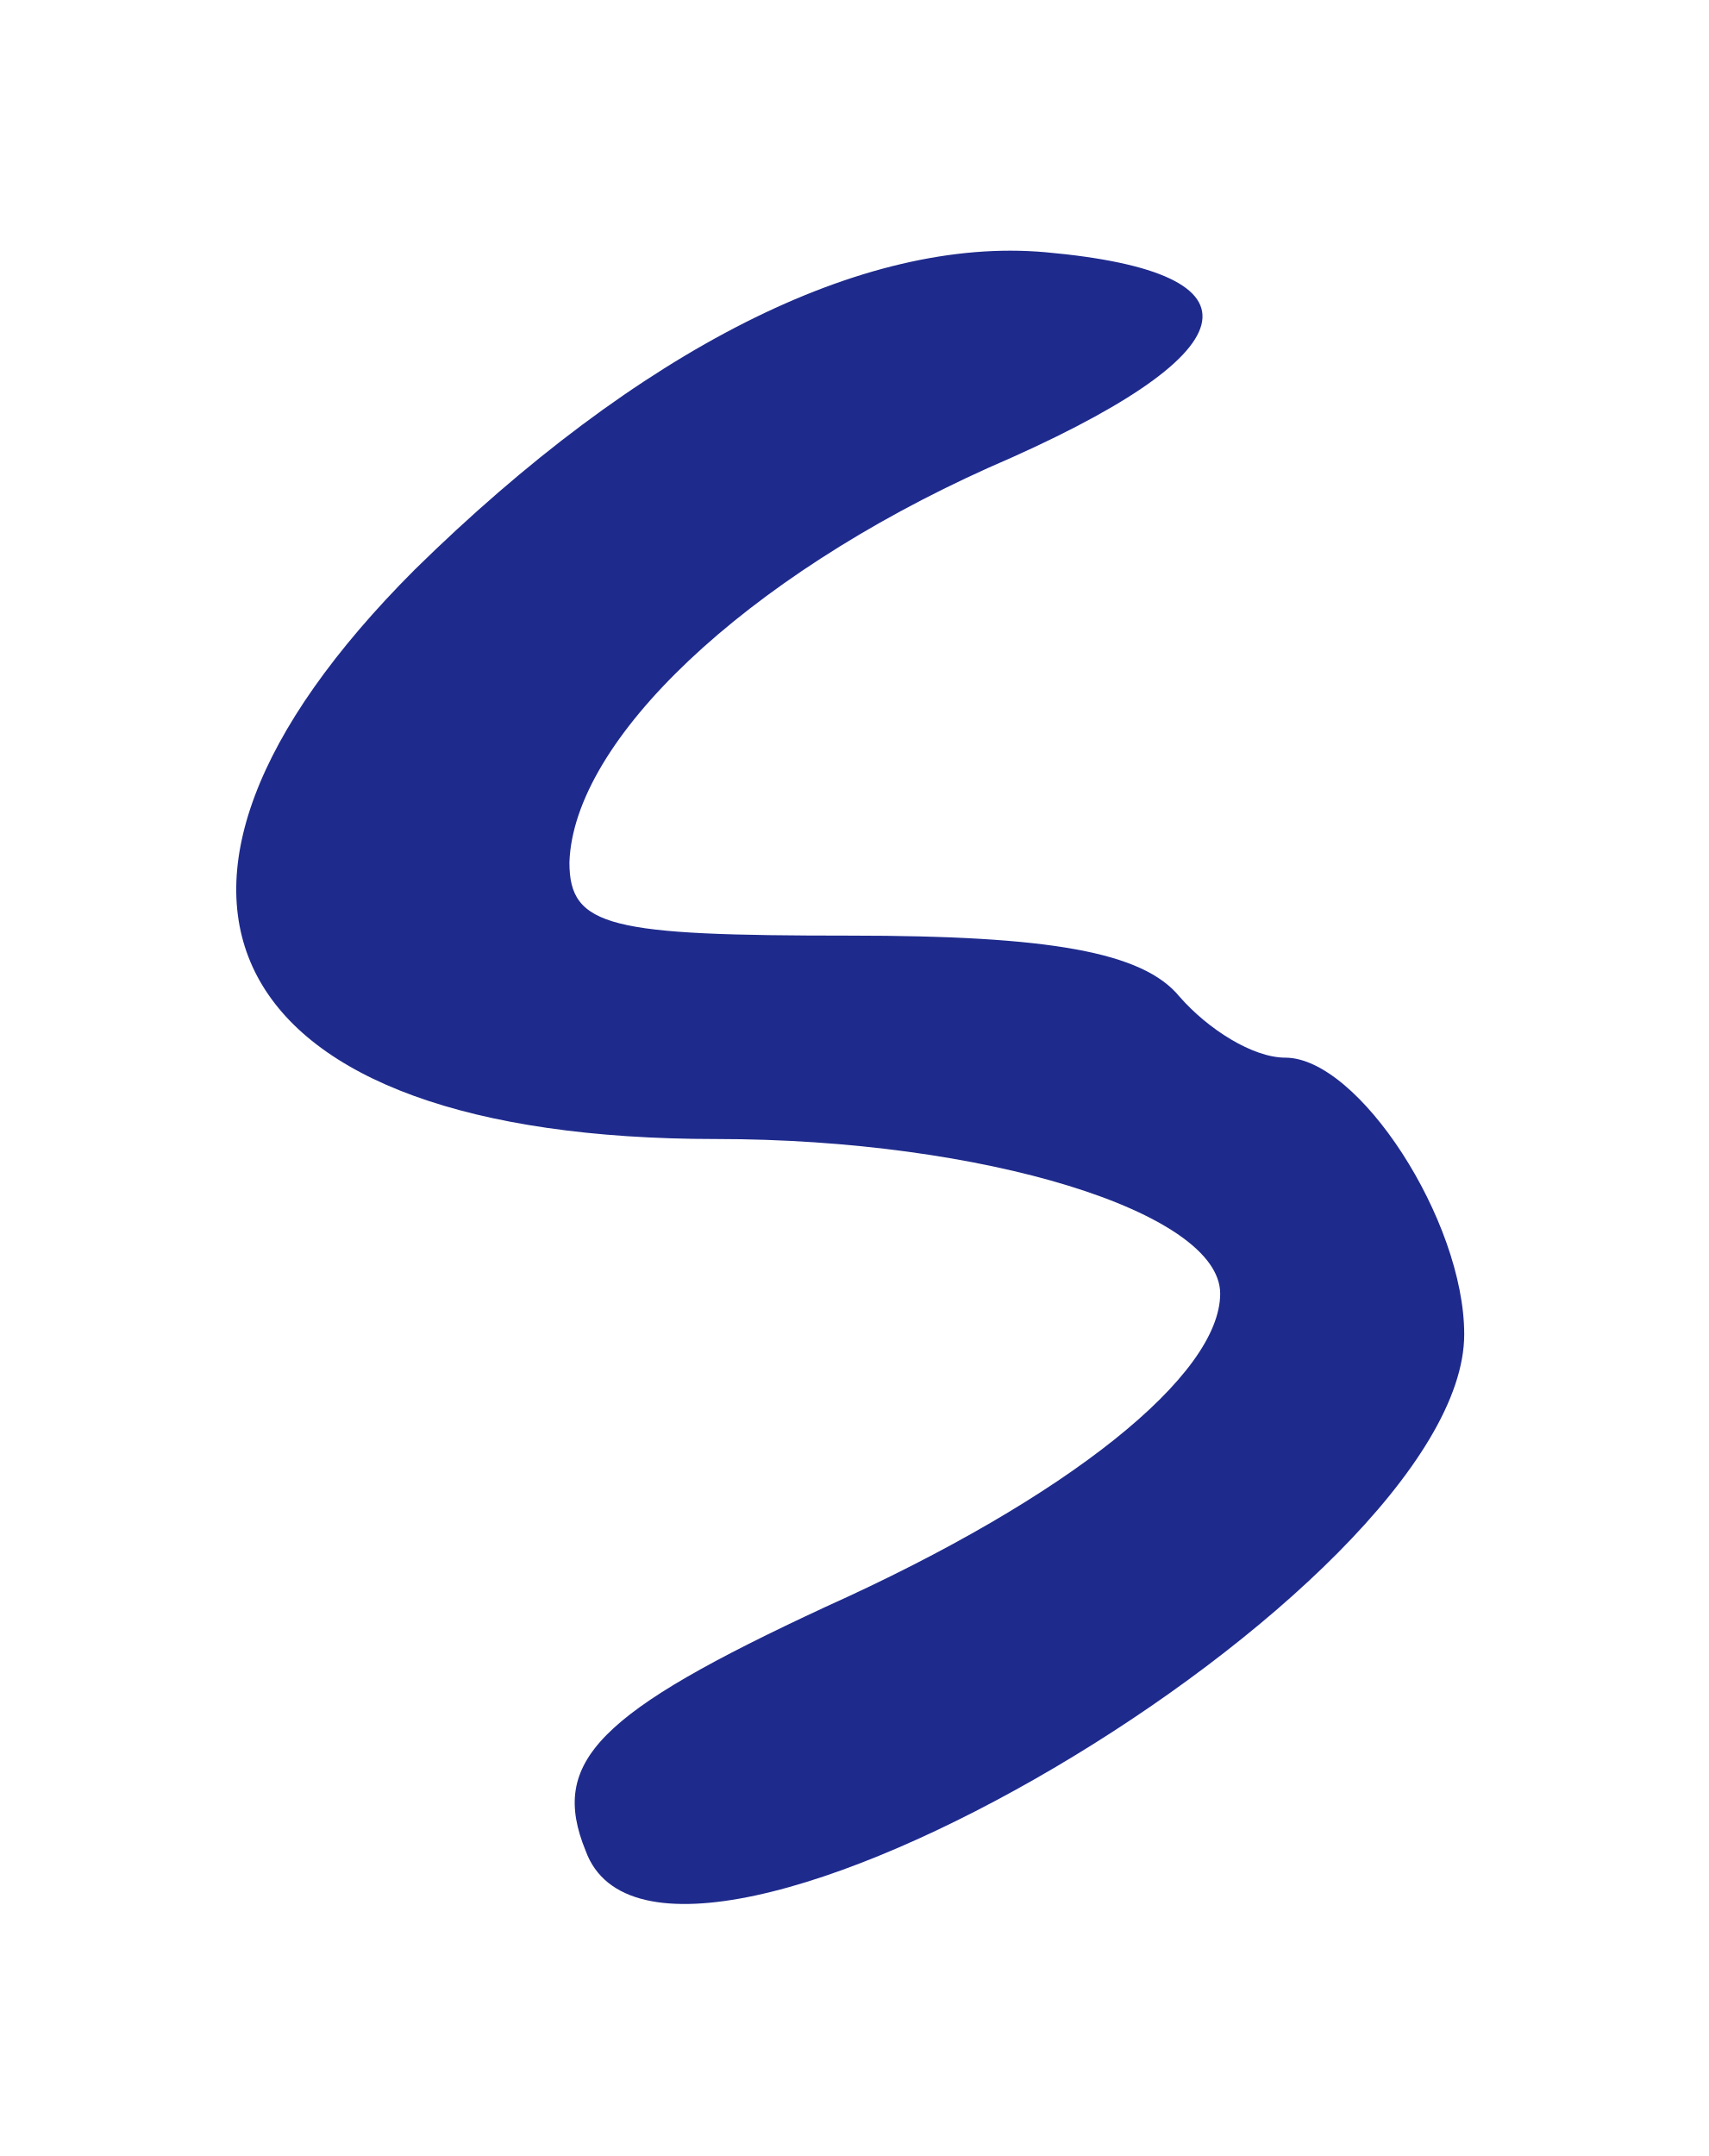
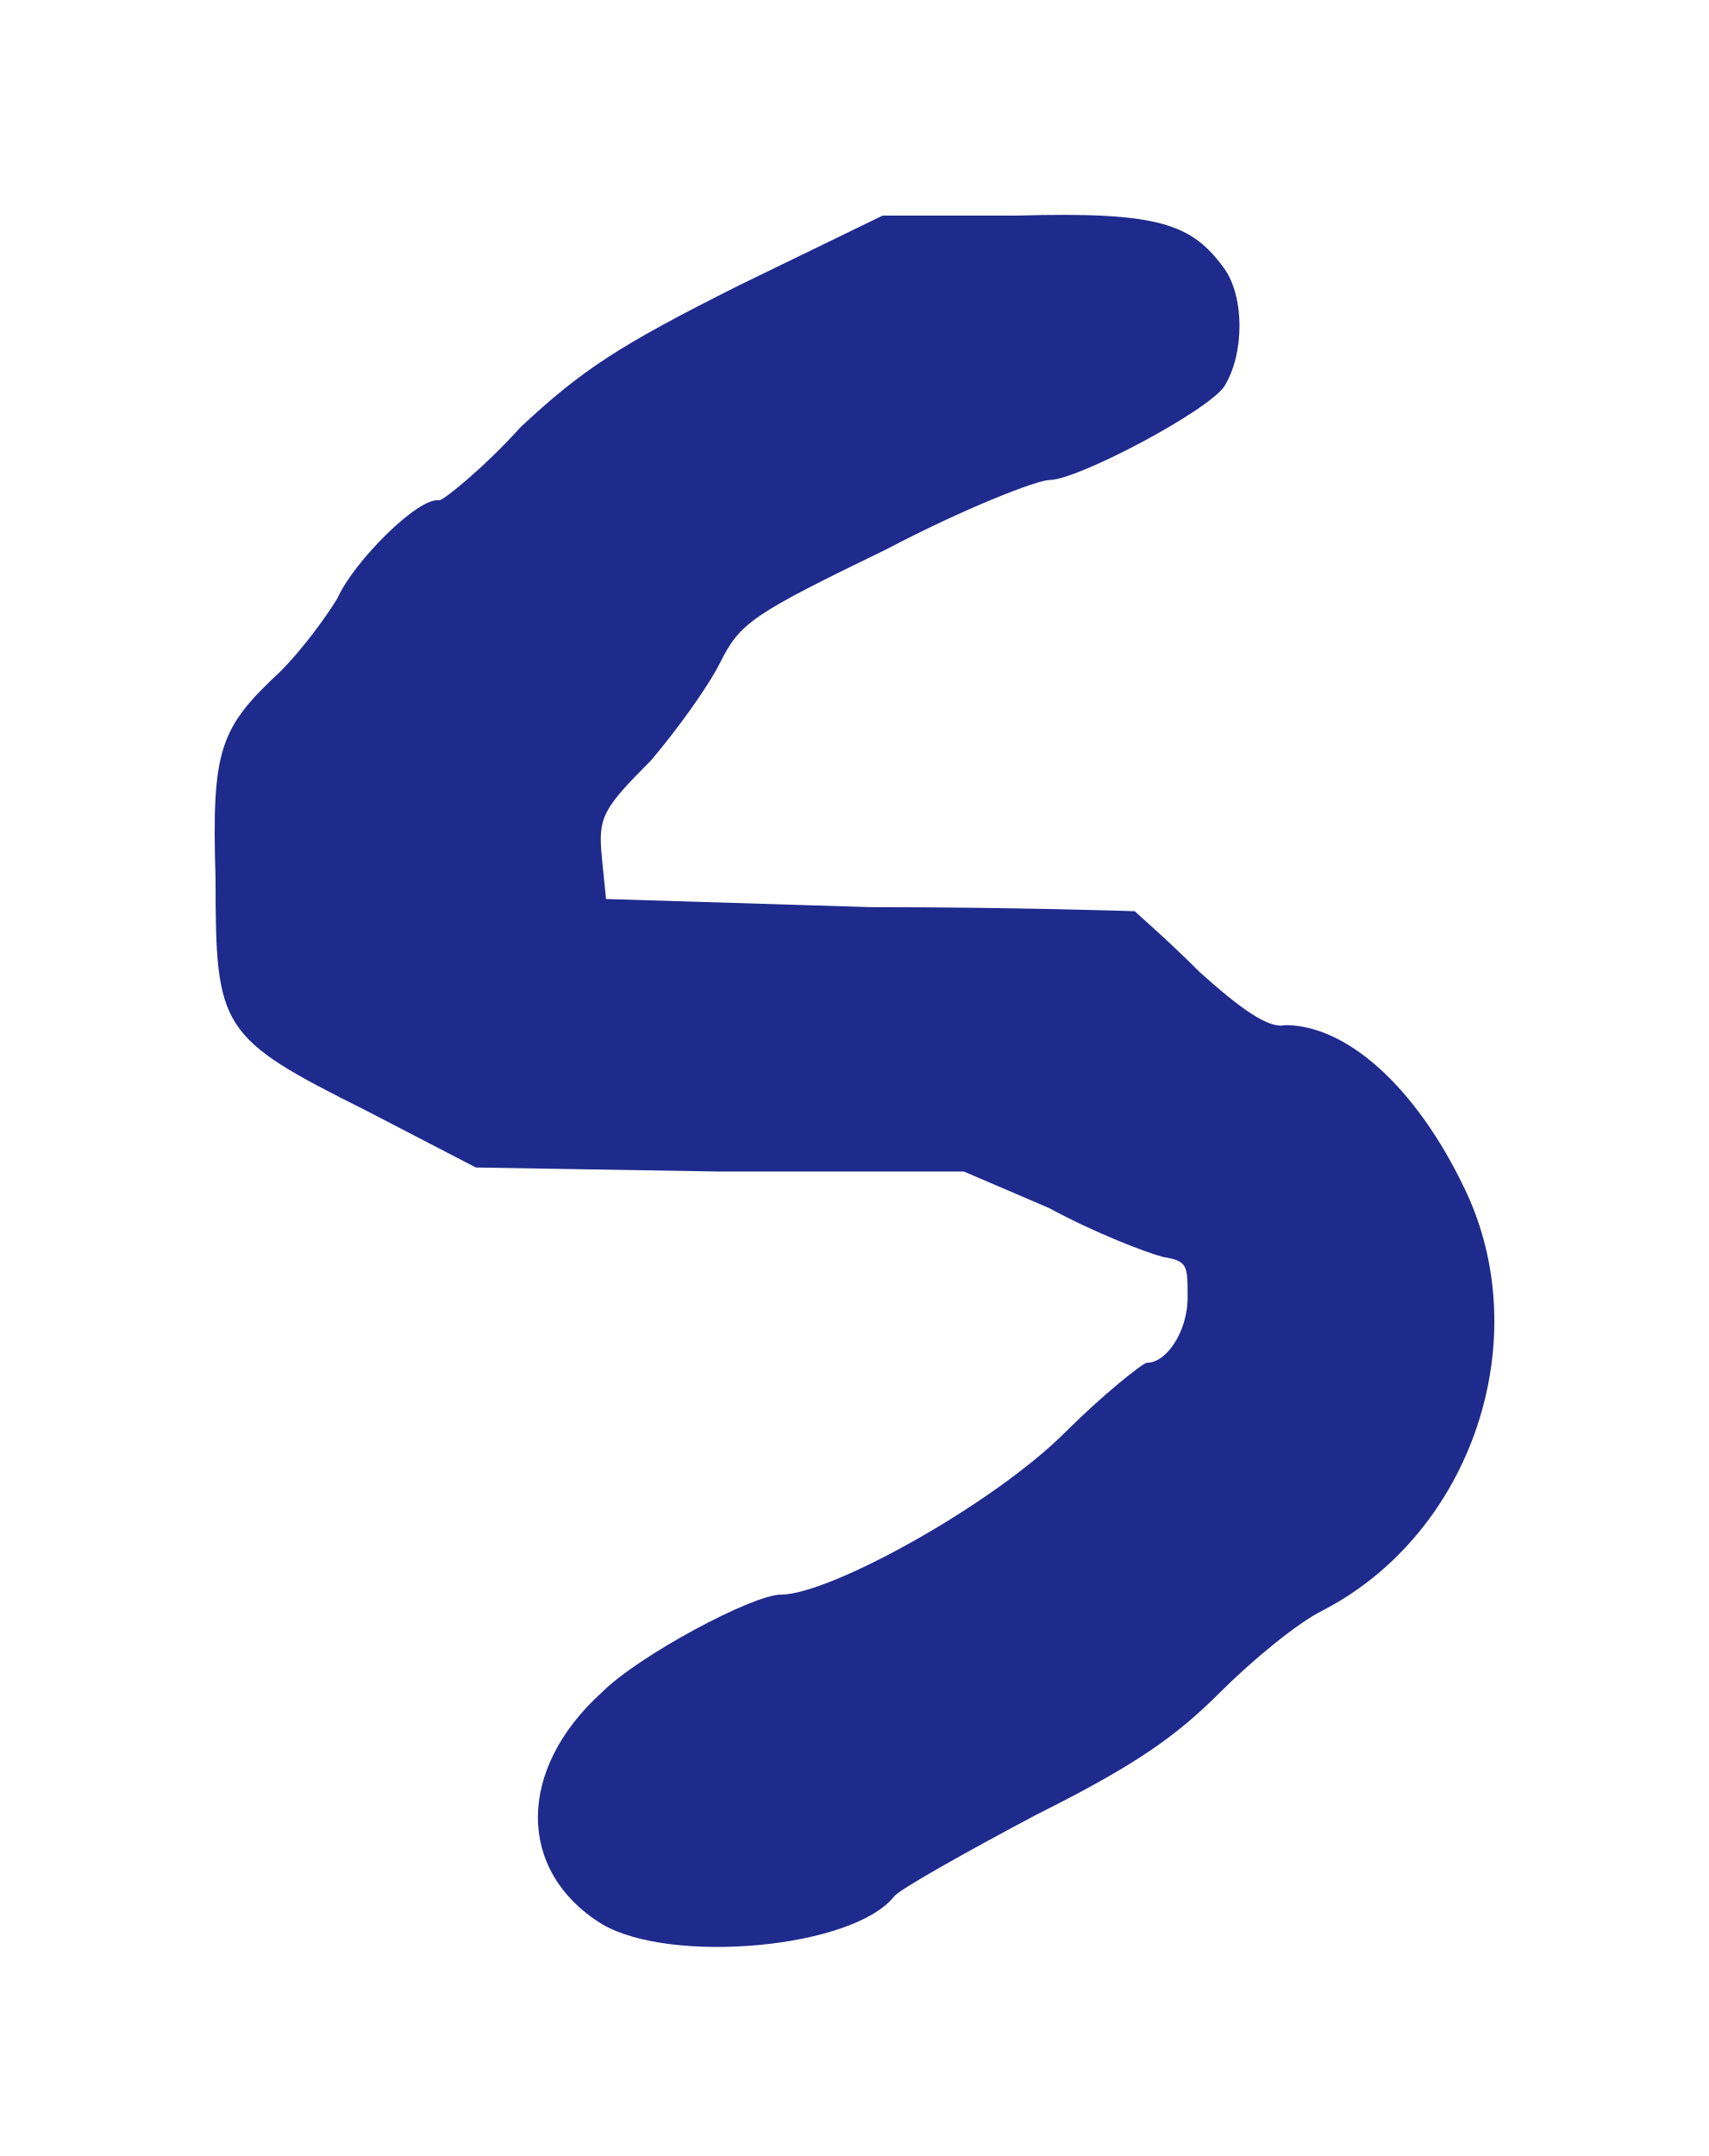
<svg xmlns="http://www.w3.org/2000/svg" viewBox="0 0 42 53" width="42" height="53">
-   <path fill="#1E2A8C" fill-rule="evenodd" d="M14.4 45.5C13.5 43.3 14.7 42.1 20.3 39.5C26.3 36.8 30.0 33.8 30.0 31.8C30.0 29.8 24.2 28.0 17.6 28.0C5.4 28.0 2.2 22.0 10.2 14.0C15.7 8.6 21.2 5.8 25.7 6.2C31.3 6.7 30.8 8.7 24.3 11.5C18.3 14.2 14.1 18.2 14.0 21.2C14.0 22.8 15.0 23.0 20.9 23.0C25.8 23.0 28.1 23.4 29.0 24.5C29.7 25.3 30.8 26.0 31.6 26.0C33.4 26.0 36.0 30.0 36.0 32.8C36.0 39.1 16.3 50.7 14.4 45.5Z" />
+   <path fill="#1E2A8C" fill-rule="evenodd" d="M14.8 47.3C12.7 46.0 12.7 43.5 14.8 41.6C15.7 40.7 18.5 39.2 19.2 39.2C20.4 39.2 24.4 37.0 26.2 35.2C27.1 34.3 28.1 33.5 28.2 33.5C28.7 33.5 29.2 32.7 29.2 31.9C29.2 31.1 29.2 31.0 28.6 30.9C28.2 30.8 26.9 30.3 25.8 29.7L23.7 28.8L17.7 28.8L11.7 28.7L9.0 27.3C5.4 25.5 5.3 25.3 5.3 21.6C5.2 18.4 5.4 17.9 6.9 16.5C7.4 16.0 8.0 15.2 8.3 14.7C8.7 13.8 10.3 12.2 10.8 12.3C10.9 12.3 11.9 11.5 12.8 10.5C14.3 9.1 15.2 8.5 18.2 7.0L21.7 5.3L25.0 5.3C28.5 5.2 29.3 5.5 30.1 6.6C30.6 7.3 30.6 8.7 30.1 9.5C29.7 10.1 26.5 11.8 25.8 11.8C25.5 11.8 23.7 12.5 21.8 13.5C18.5 15.1 18.2 15.3 17.7 16.3C17.4 16.9 16.6 18.0 16.0 18.7C14.8 19.9 14.7 20.1 14.8 21.1L14.9 22.1L21.4 22.3C25.0 22.3 27.9 22.4 27.9 22.4C28.0 22.5 28.7 23.1 29.5 23.9C30.5 24.8 31.2 25.3 31.6 25.2C33.1 25.2 34.8 26.7 36.0 29.2C37.8 32.9 36.2 37.7 32.5 39.6C31.9 39.9 30.8 40.8 30.0 41.6C28.9 42.7 27.9 43.4 25.5 44.6C23.8 45.5 22.2 46.4 22.0 46.6C21.0 47.9 16.5 48.3 14.8 47.3Z" />
</svg>
